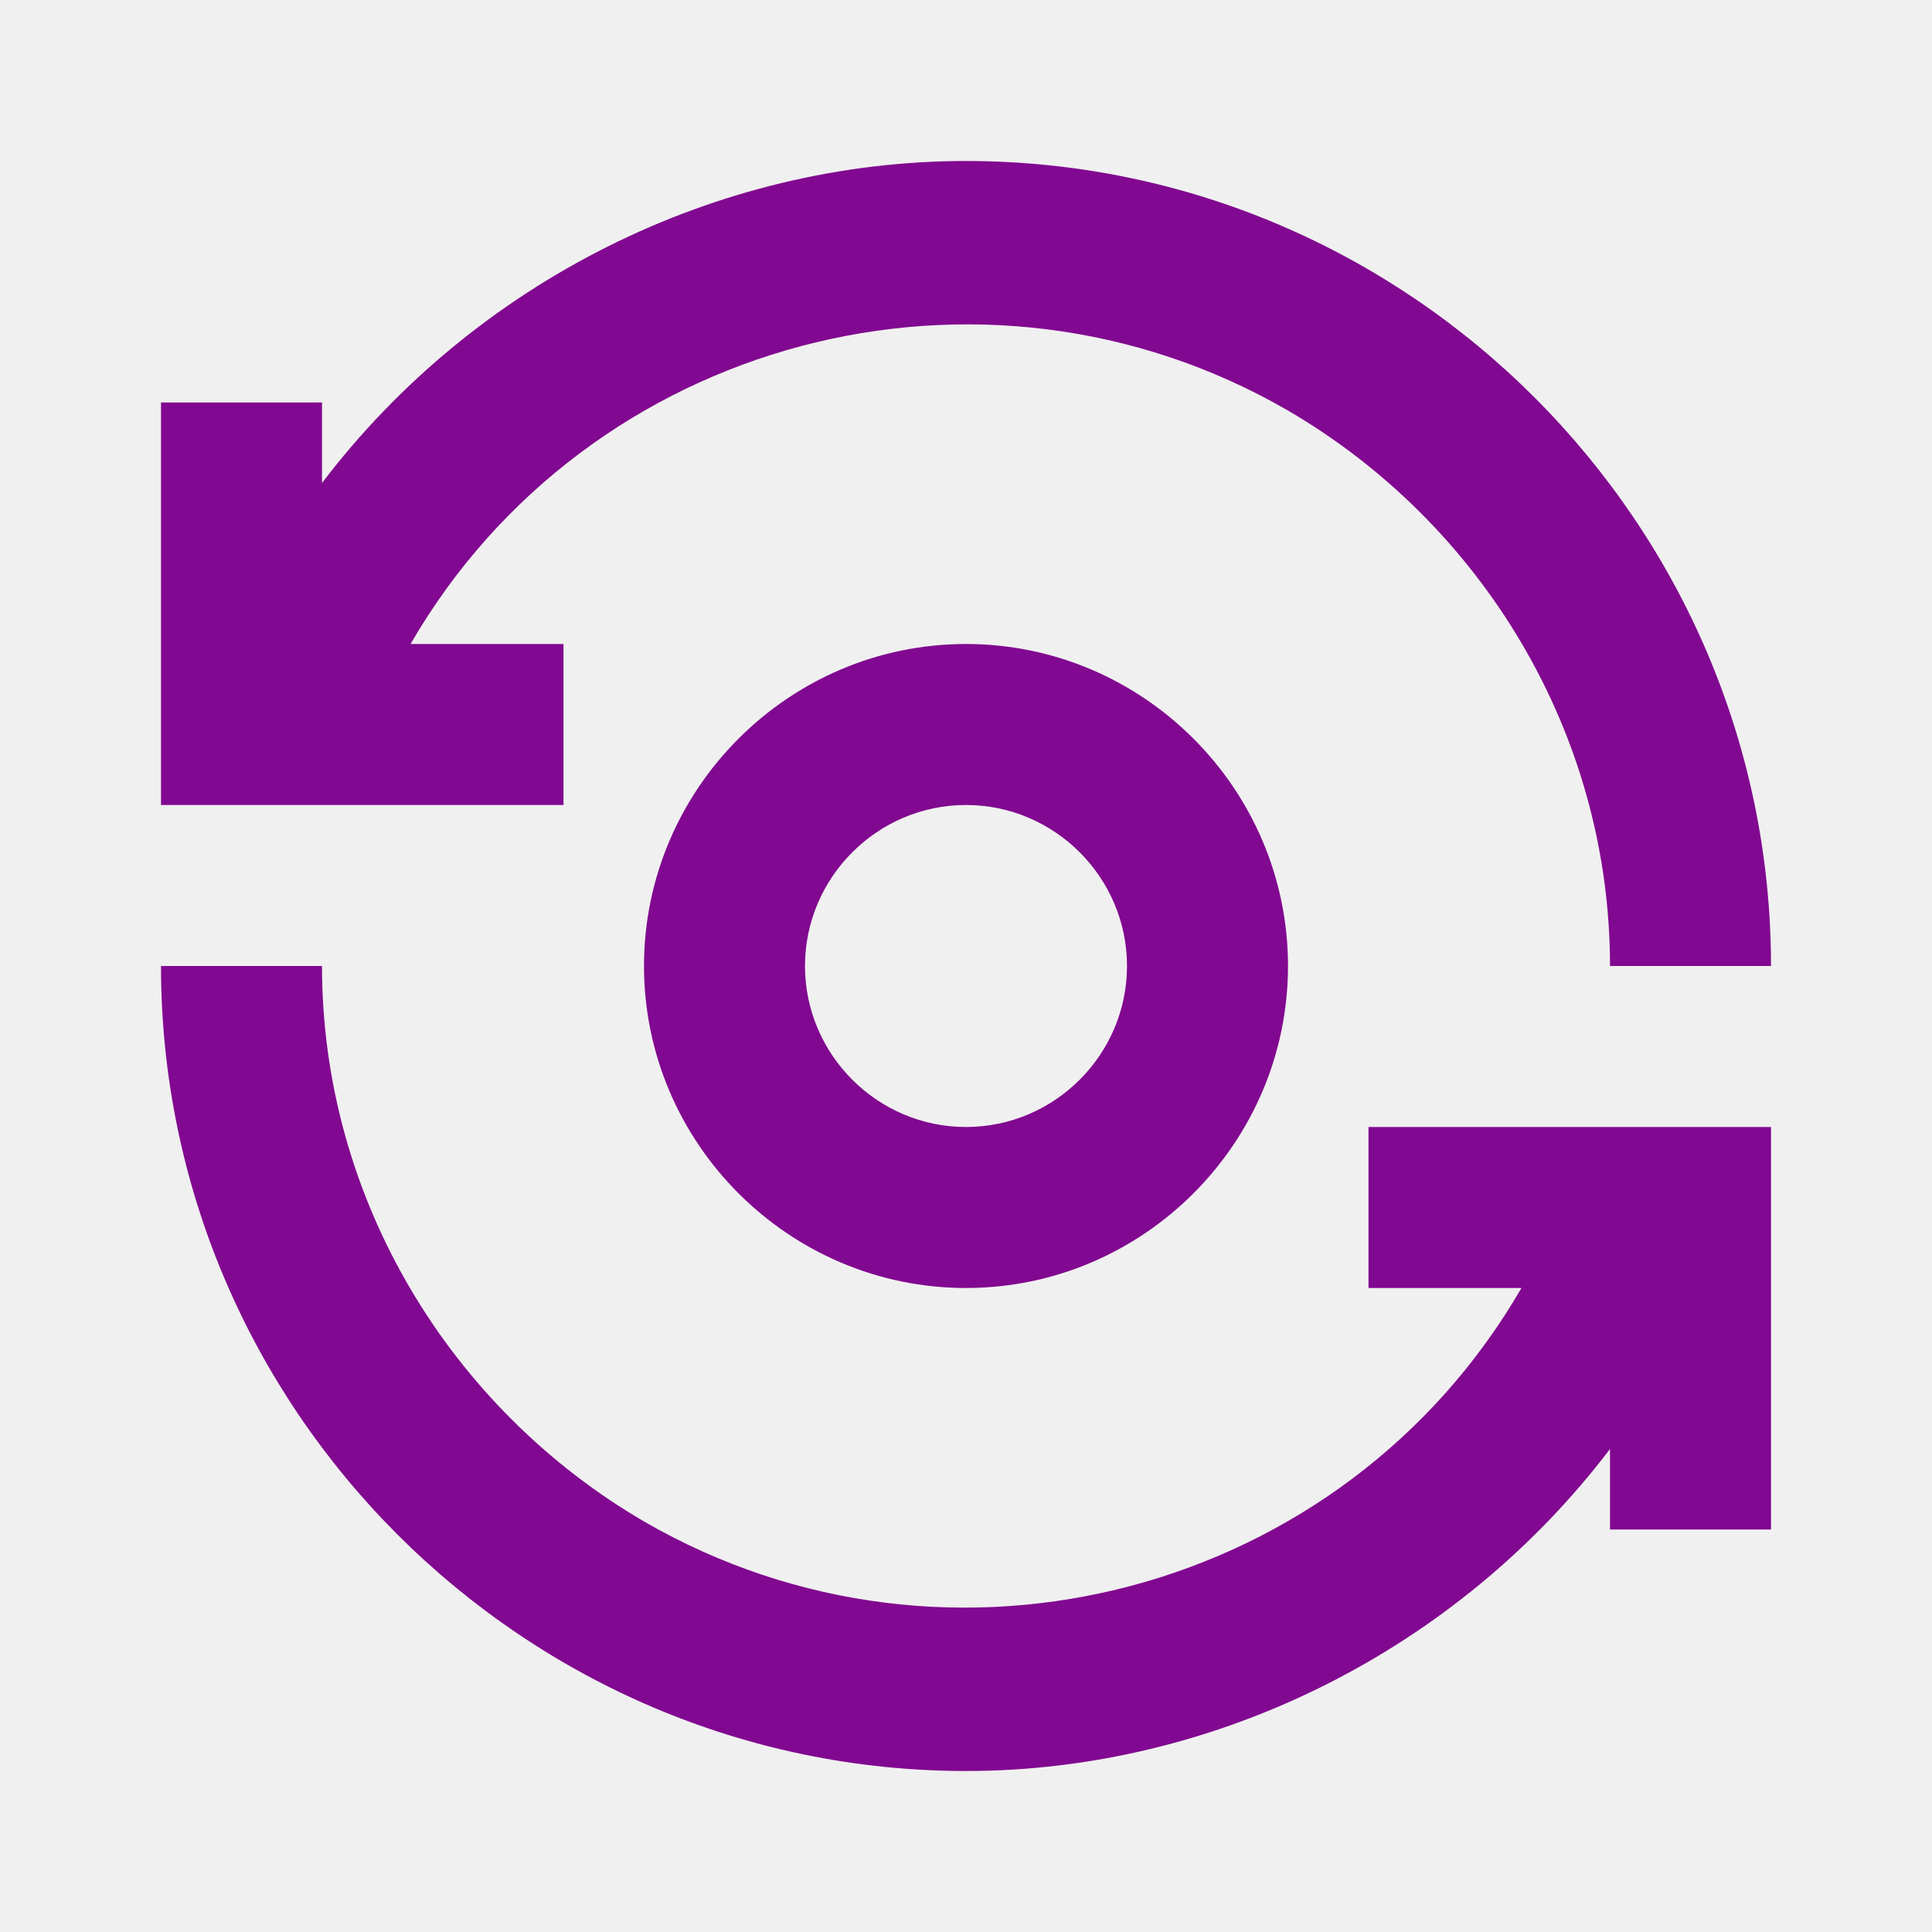
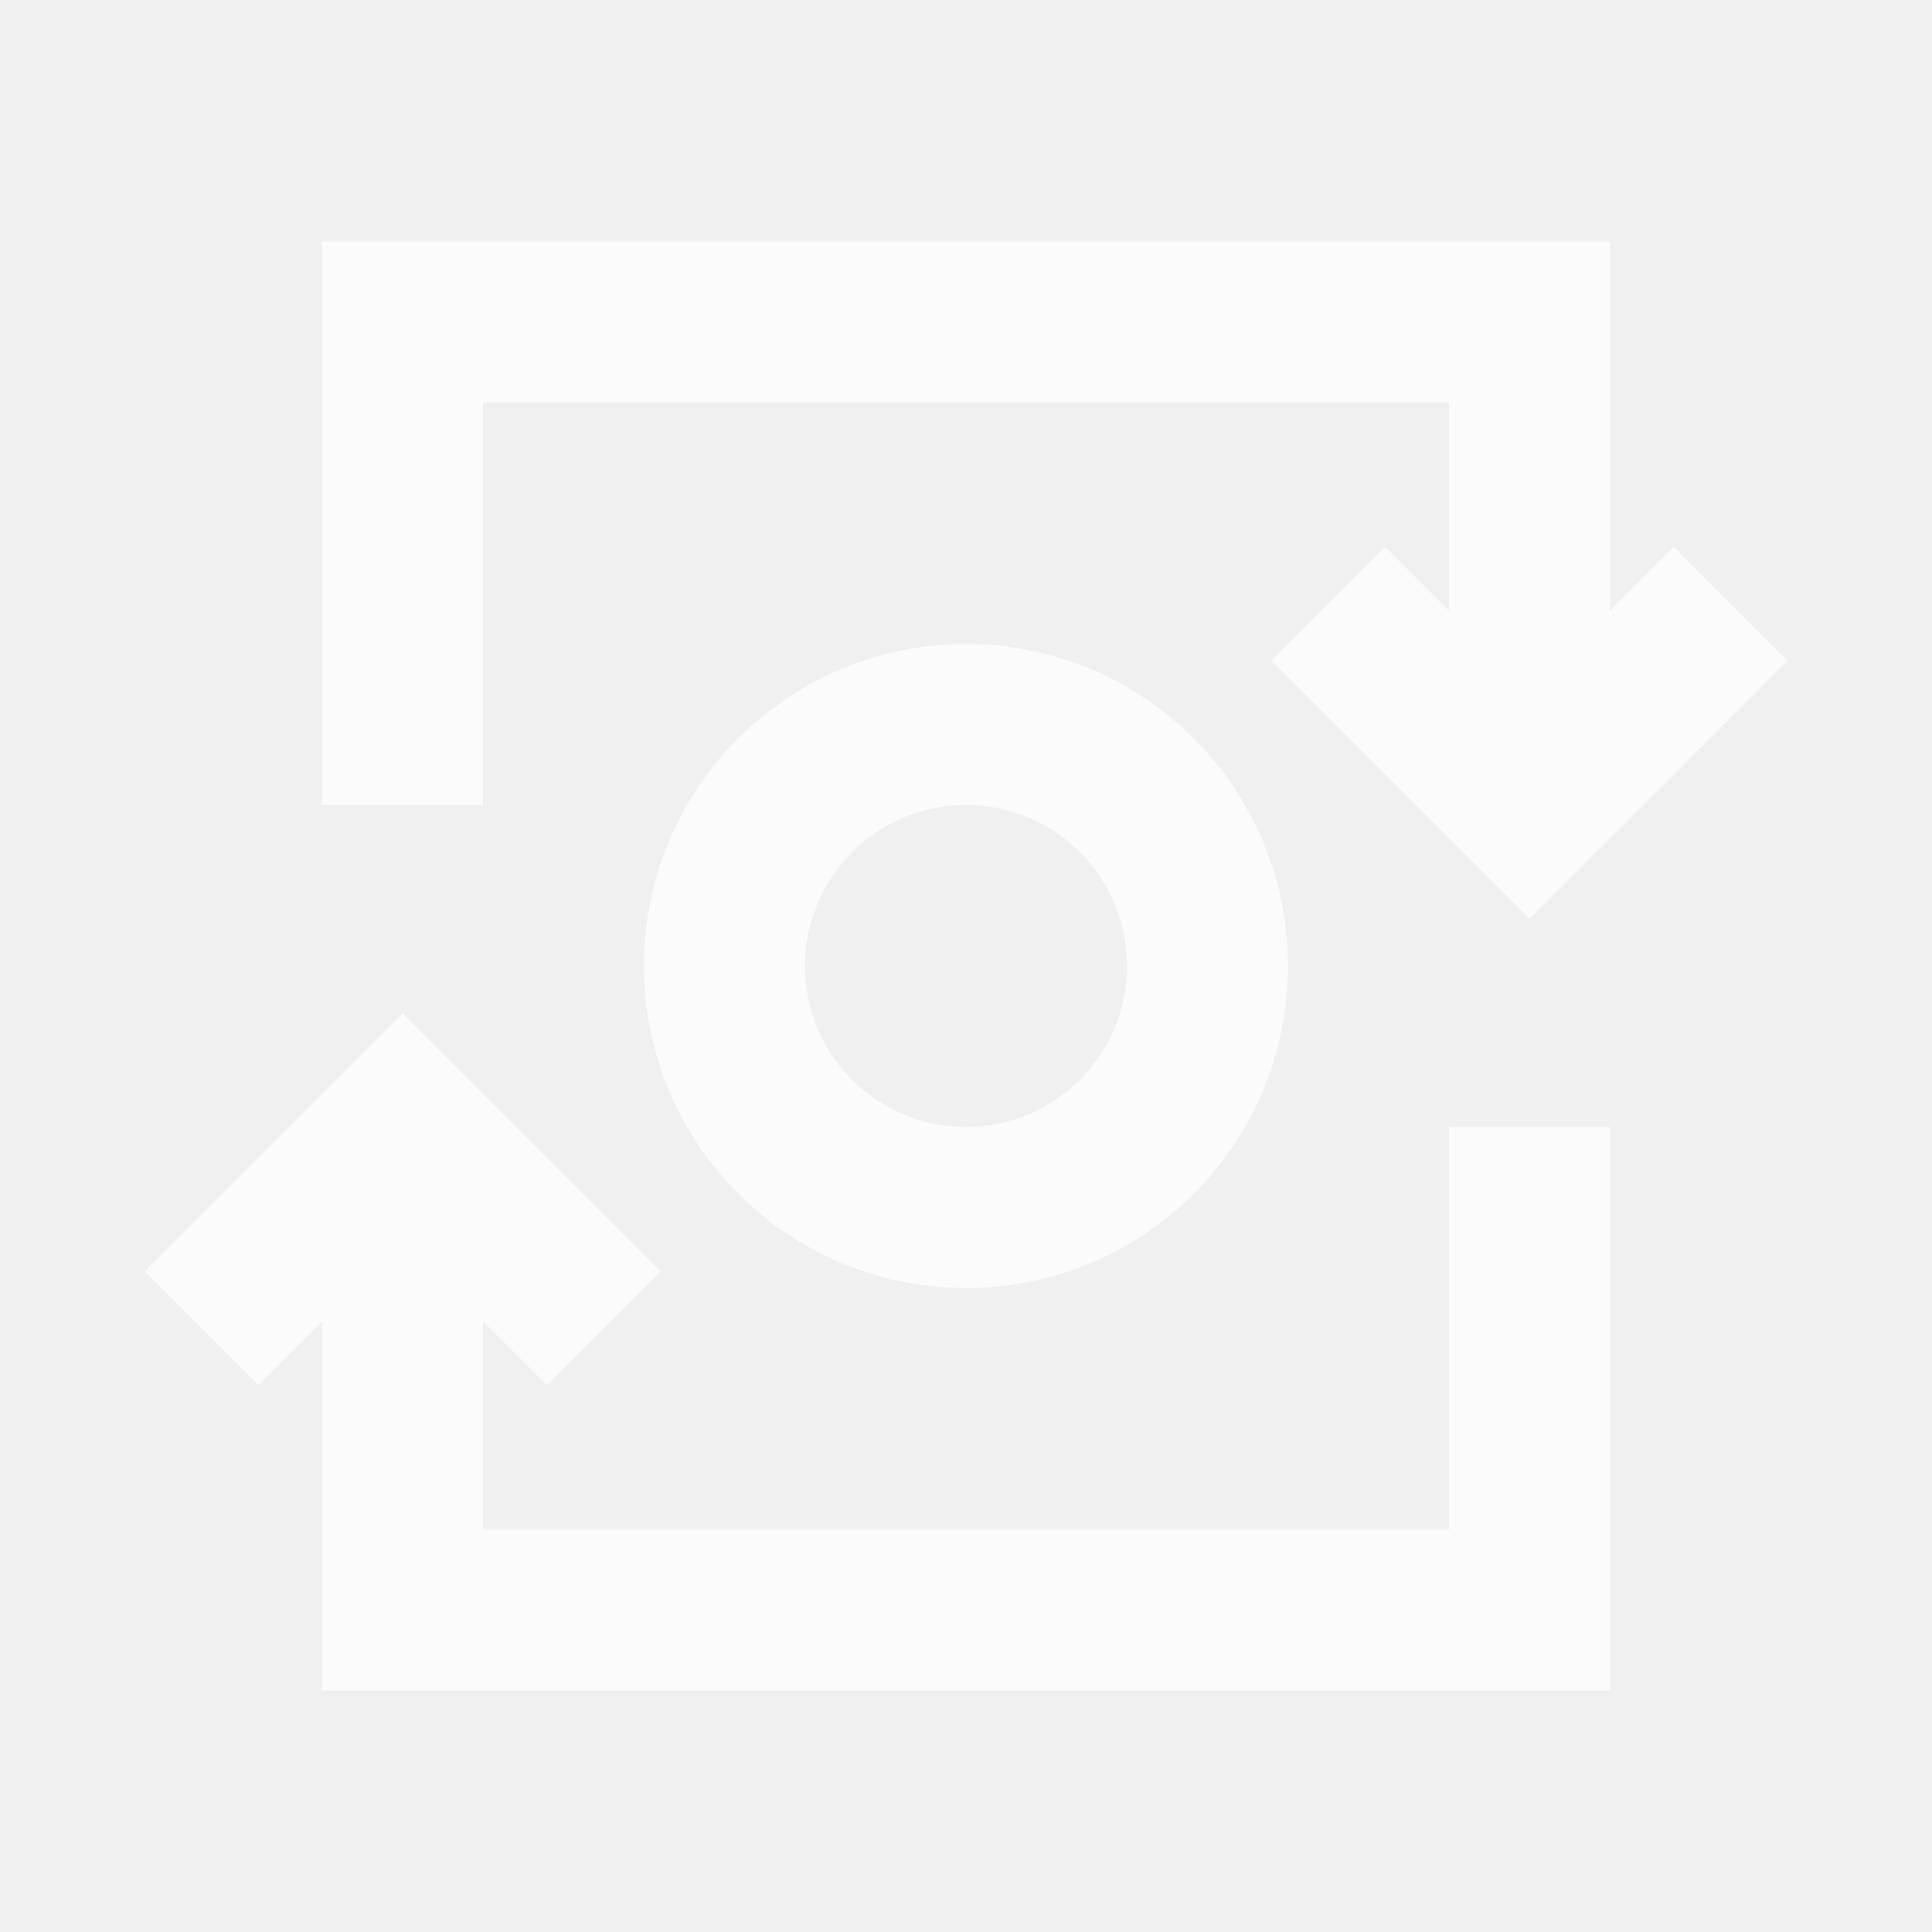
- <svg xmlns="http://www.w3.org/2000/svg" version="1.1" id="Layer_1" x="0px" y="0px" viewBox="0 0 24 24" style="enable-background:new 0 0 24 24;" xml:space="preserve">
-   <style type="text/css">
- 	.st0{fill:none;}
- 	.st1{fill:#810890;}
- </style>
-   <rect class="st0" width="24" height="24" />
-   <g id="Group_8823">
-     <path id="Path_18880" class="st1" d="M8,12c0,2.2,1.8,4,4,4s4-1.8,4-4s-1.8-4-4-4S8,9.8,8,12z M14,12c0,1.1-0.9,2-2,2s-2-0.9-2-2   s0.9-2,2-2S14,10.9,14,12z" />
-     <path id="Path_18881" class="st1" d="M7,8H5.1C7.3,4.2,12.2,2.9,16,5.1c2.4,1.4,4,4,4,6.9h2c0-5.5-4.5-10-10-10C8.9,2,5.9,3.5,4,6   V5H2v5h5V8z" />
-     <path id="Path_18882" class="st1" d="M17,16h1.9c-2.2,3.8-7.1,5.1-10.9,2.9c-2.4-1.4-4-4-4-6.9H2c0,5.5,4.5,10,10,10   c3.1,0,6.1-1.5,8-4v1h2v-5h-5V16z" />
+ <svg xmlns="http://www.w3.org/2000/svg" width="24" height="24" viewBox="0 0 24 24">
+   <defs>
+     <style type="text/css">
+             .cls-1{opacity:.7}.cls-2{fill:#fff}.cls-3{fill:none}
+         </style>
+   </defs>
+   <g id="ic_mint" class="cls-1">
+     <g id="Group_9004" data-name="Group 9004">
+       <path id="Path_18964" d="M6 5h12v2.586l-.793-.793-1.414 1.414L19 11.414l3.207-3.207-1.414-1.414-.793.793V3H4v7h2z" class="cls-2" data-name="Path 18964" />
+       <path id="Path_18965" d="M12 8a4 4 0 1 0 4 4 4 4 0 0 0-4-4zm0 6a2 2 0 1 1 2-2 2 2 0 0 1-2 2z" class="cls-2" data-name="Path 18965" />
+       <path id="Path_18966" d="M18 19H6v-2.586l.793.793 1.414-1.414L5 12.586l-3.207 3.207 1.414 1.414.793-.793V21h16v-7h-2z" class="cls-2" data-name="Path 18966" />
+     </g>
+     <path id="Rectangle_4647" d="M0 0h24v24H0z" class="cls-3" data-name="Rectangle 4647" />
  </g>
-   <path id="Rectangle_4408" class="st0" d="M0,0h24v24H0V0z" />
</svg>
